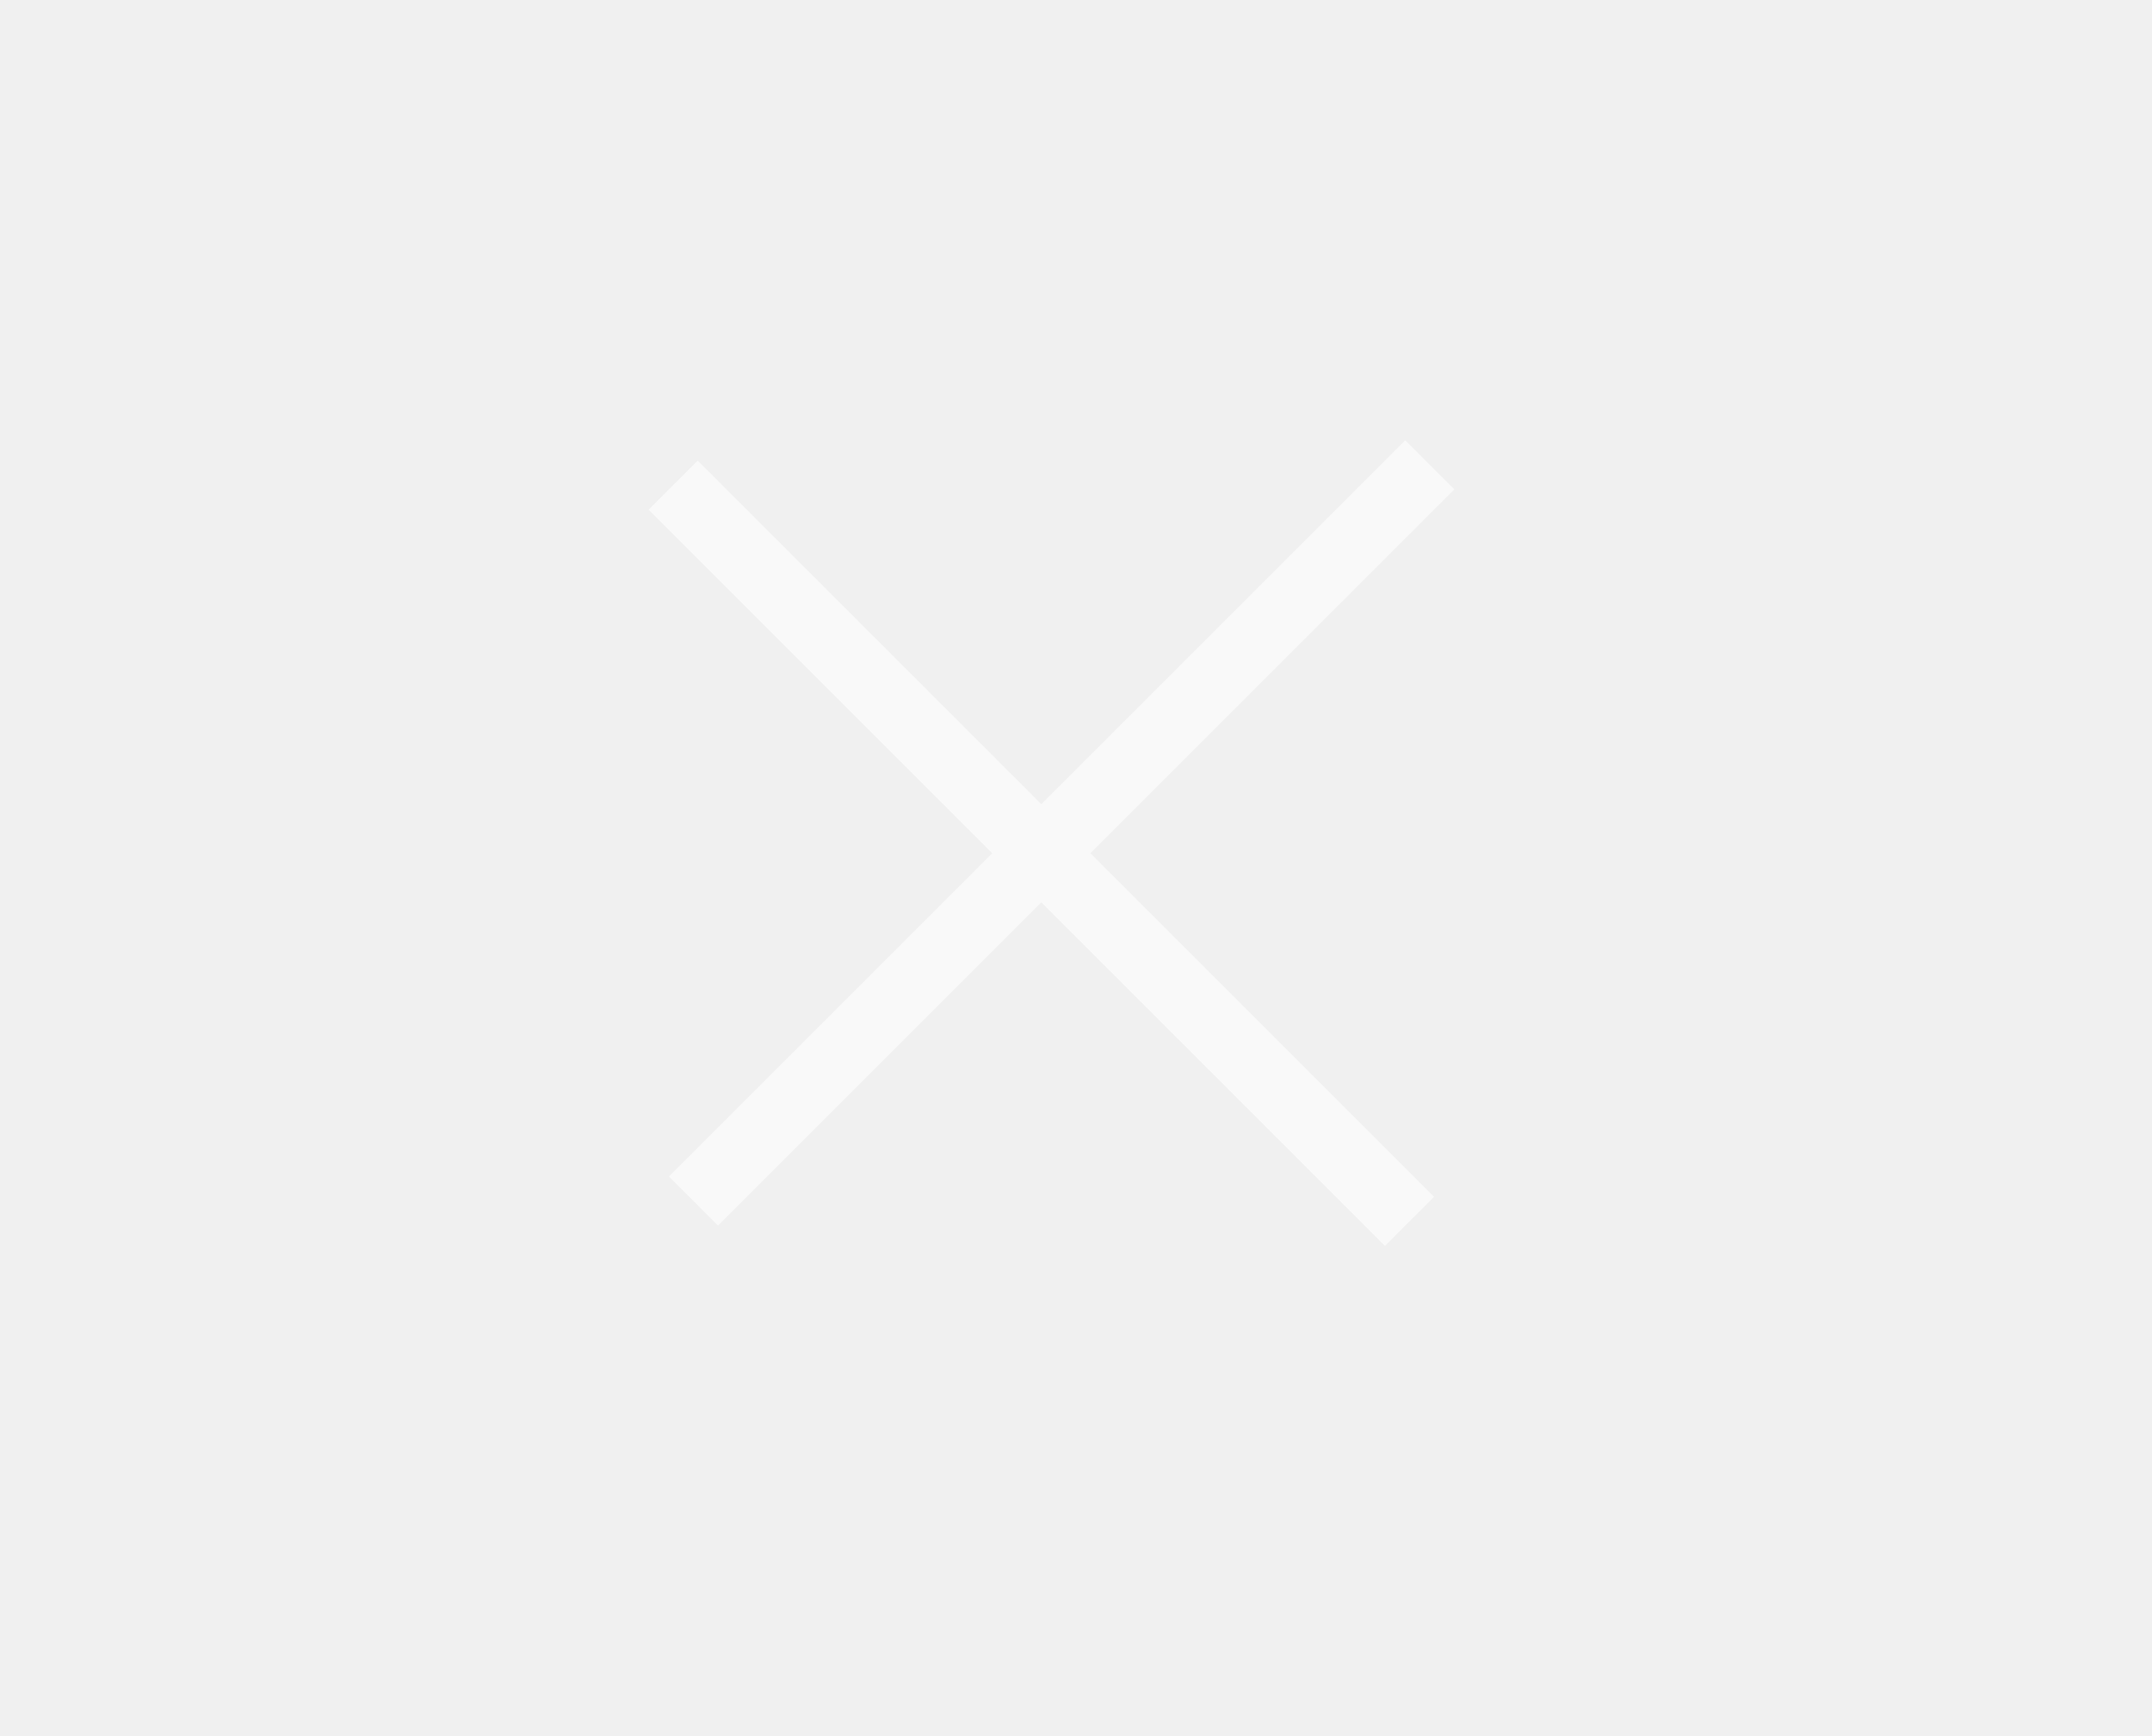
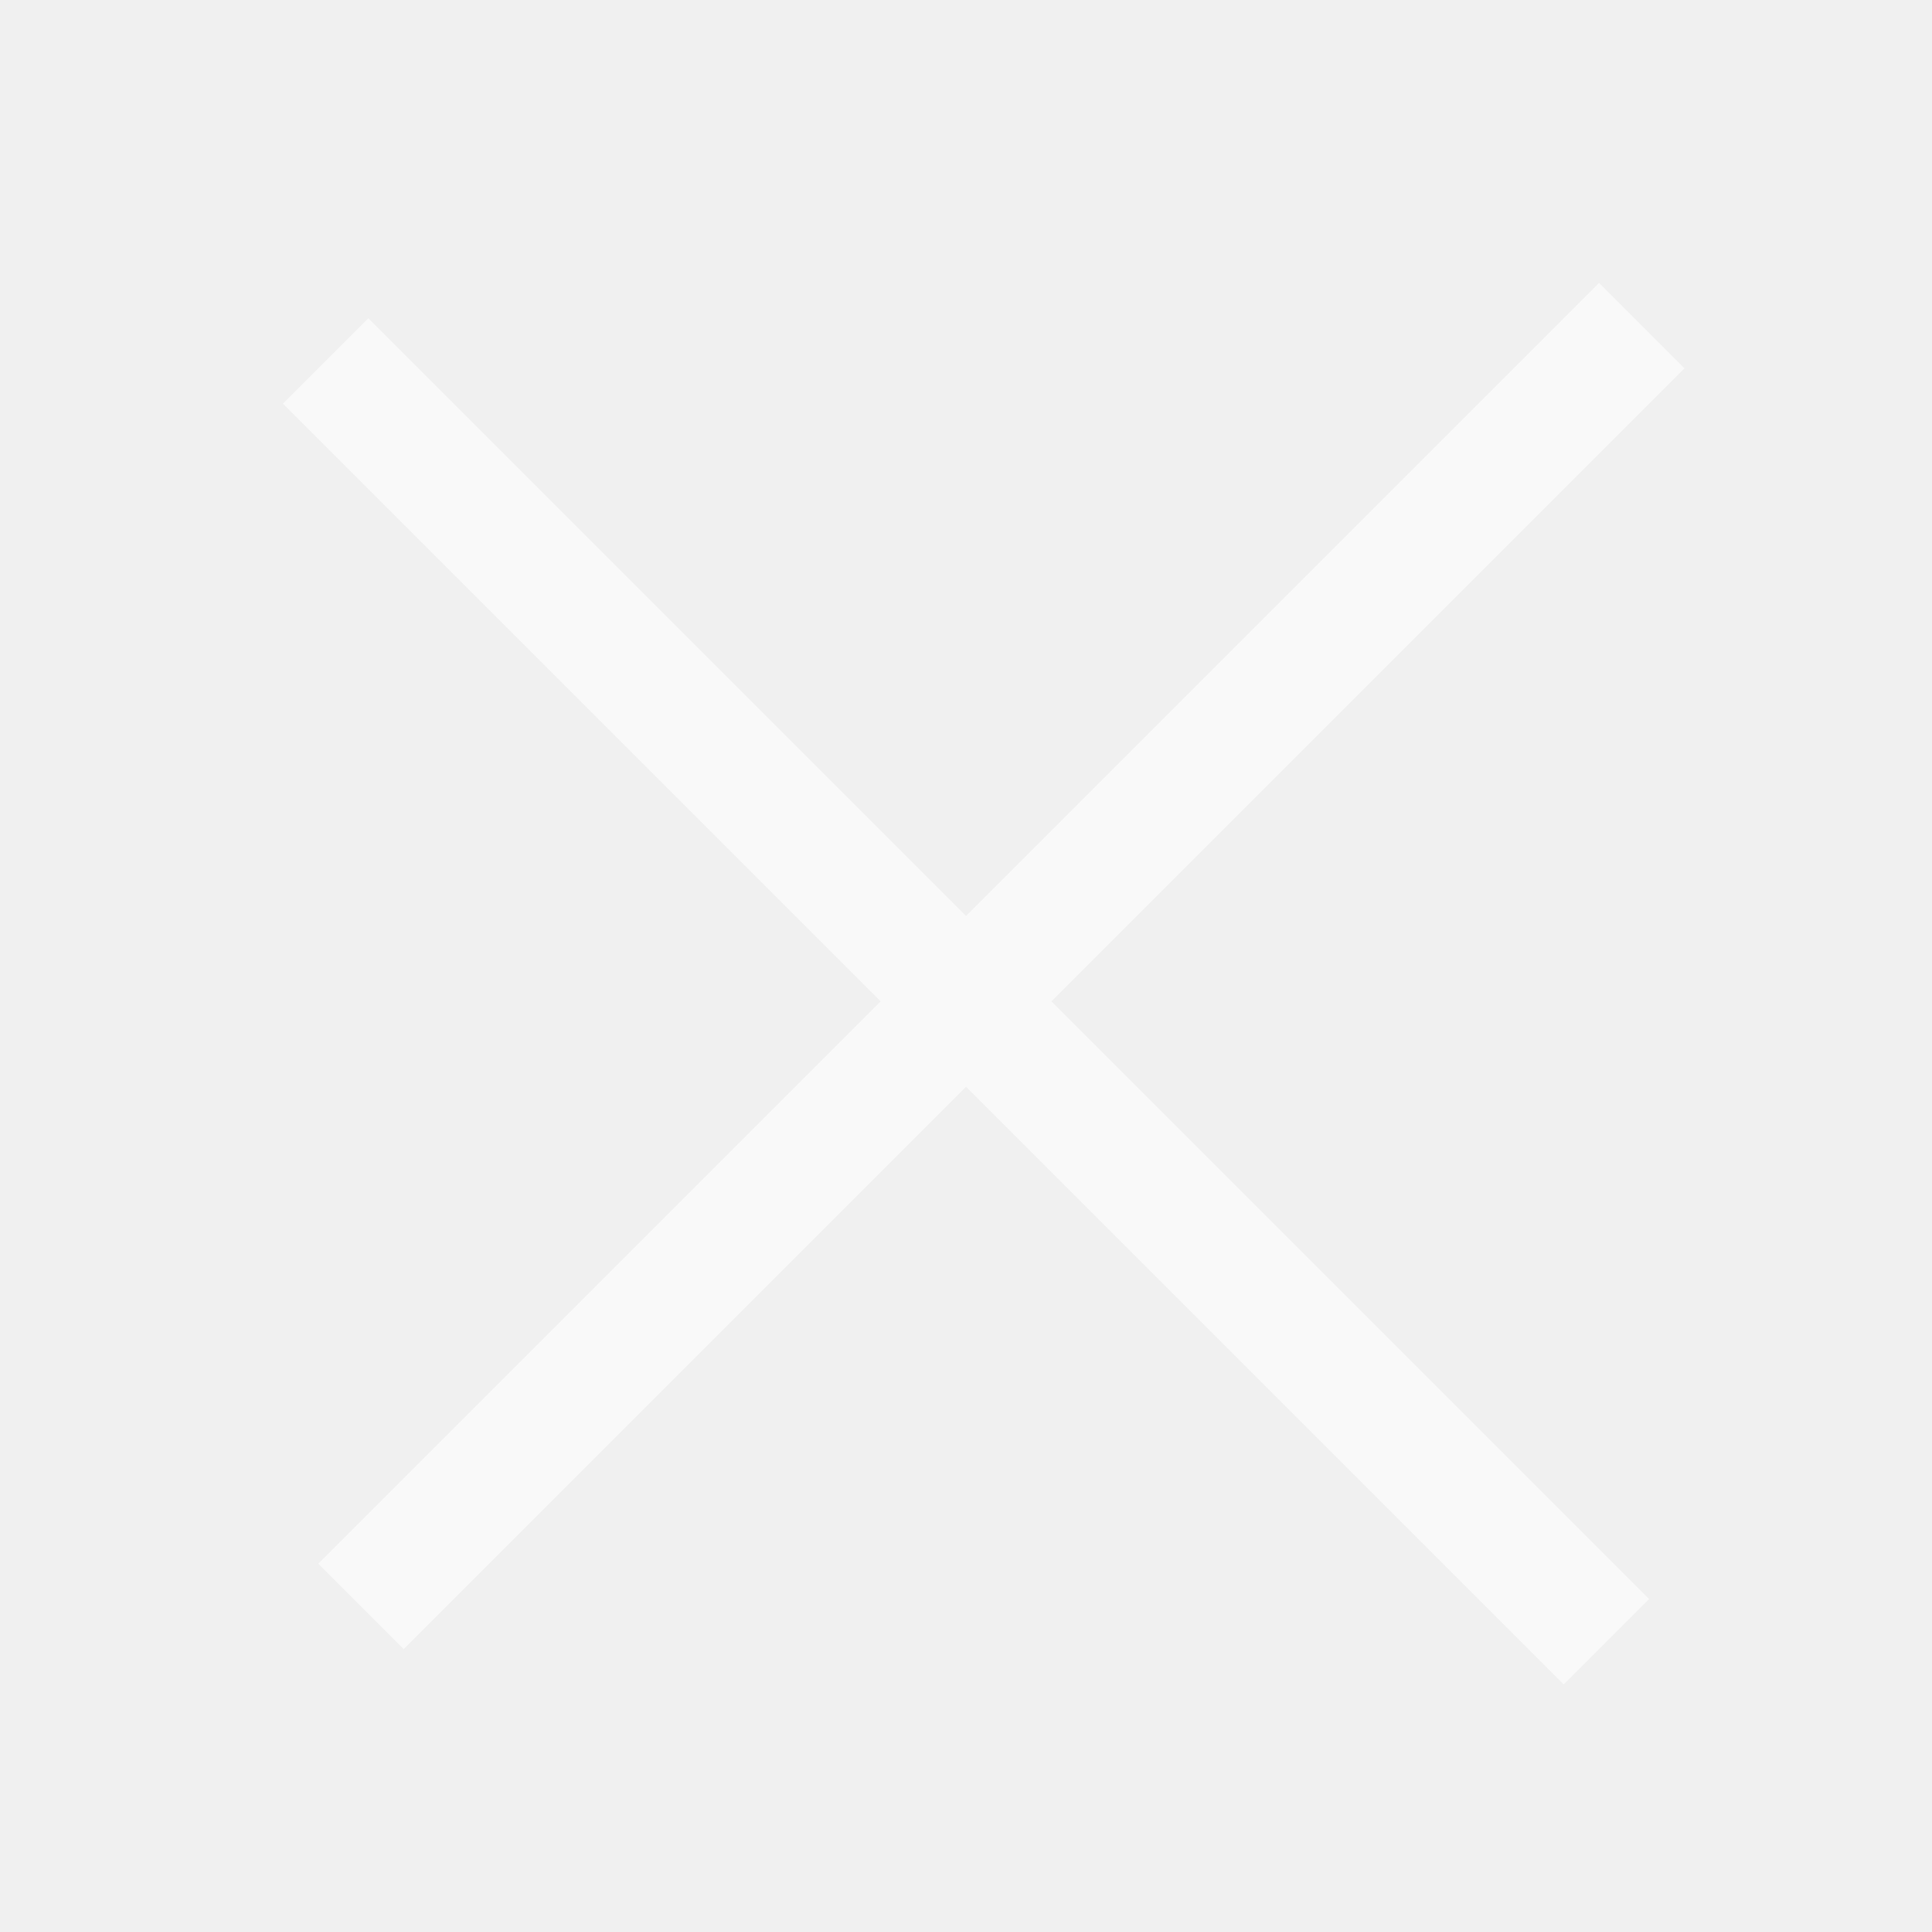
- <svg xmlns="http://www.w3.org/2000/svg" width="31" height="25" viewBox="0 0 31 25">
-   <path fill="#FFF" fill-opacity=".6" fill-rule="evenodd" d="M15.793,4.5 L15.793,11.914 L22.793,11.914 L22.793,12.914 L15.793,12.914 L15.793,19.5 L14.793,19.5 L14.793,12.914 L7.793,12.914 L7.793,11.914 L14.793,11.914 L14.793,4.5 L15.793,4.5 Z" transform="rotate(45 15.293 12)" />
+ <svg xmlns="http://www.w3.org/2000/svg" width="16" height="16" viewBox="0 0 16 16">
+   <path fill="#FFF" fill-opacity=".6" fill-rule="evenodd" d="M8.793,0.5 L8.793,7.914 L15.793,7.914 L15.793,8.914 L8.793,8.914 L8.793,15.5 L7.793,15.5 L7.793,8.914 L0.793,8.914 L0.793,7.914 L7.793,7.914 L7.793,0.5 L8.793,0.5 Z" transform="rotate(45 8.293 8)" />
</svg>
